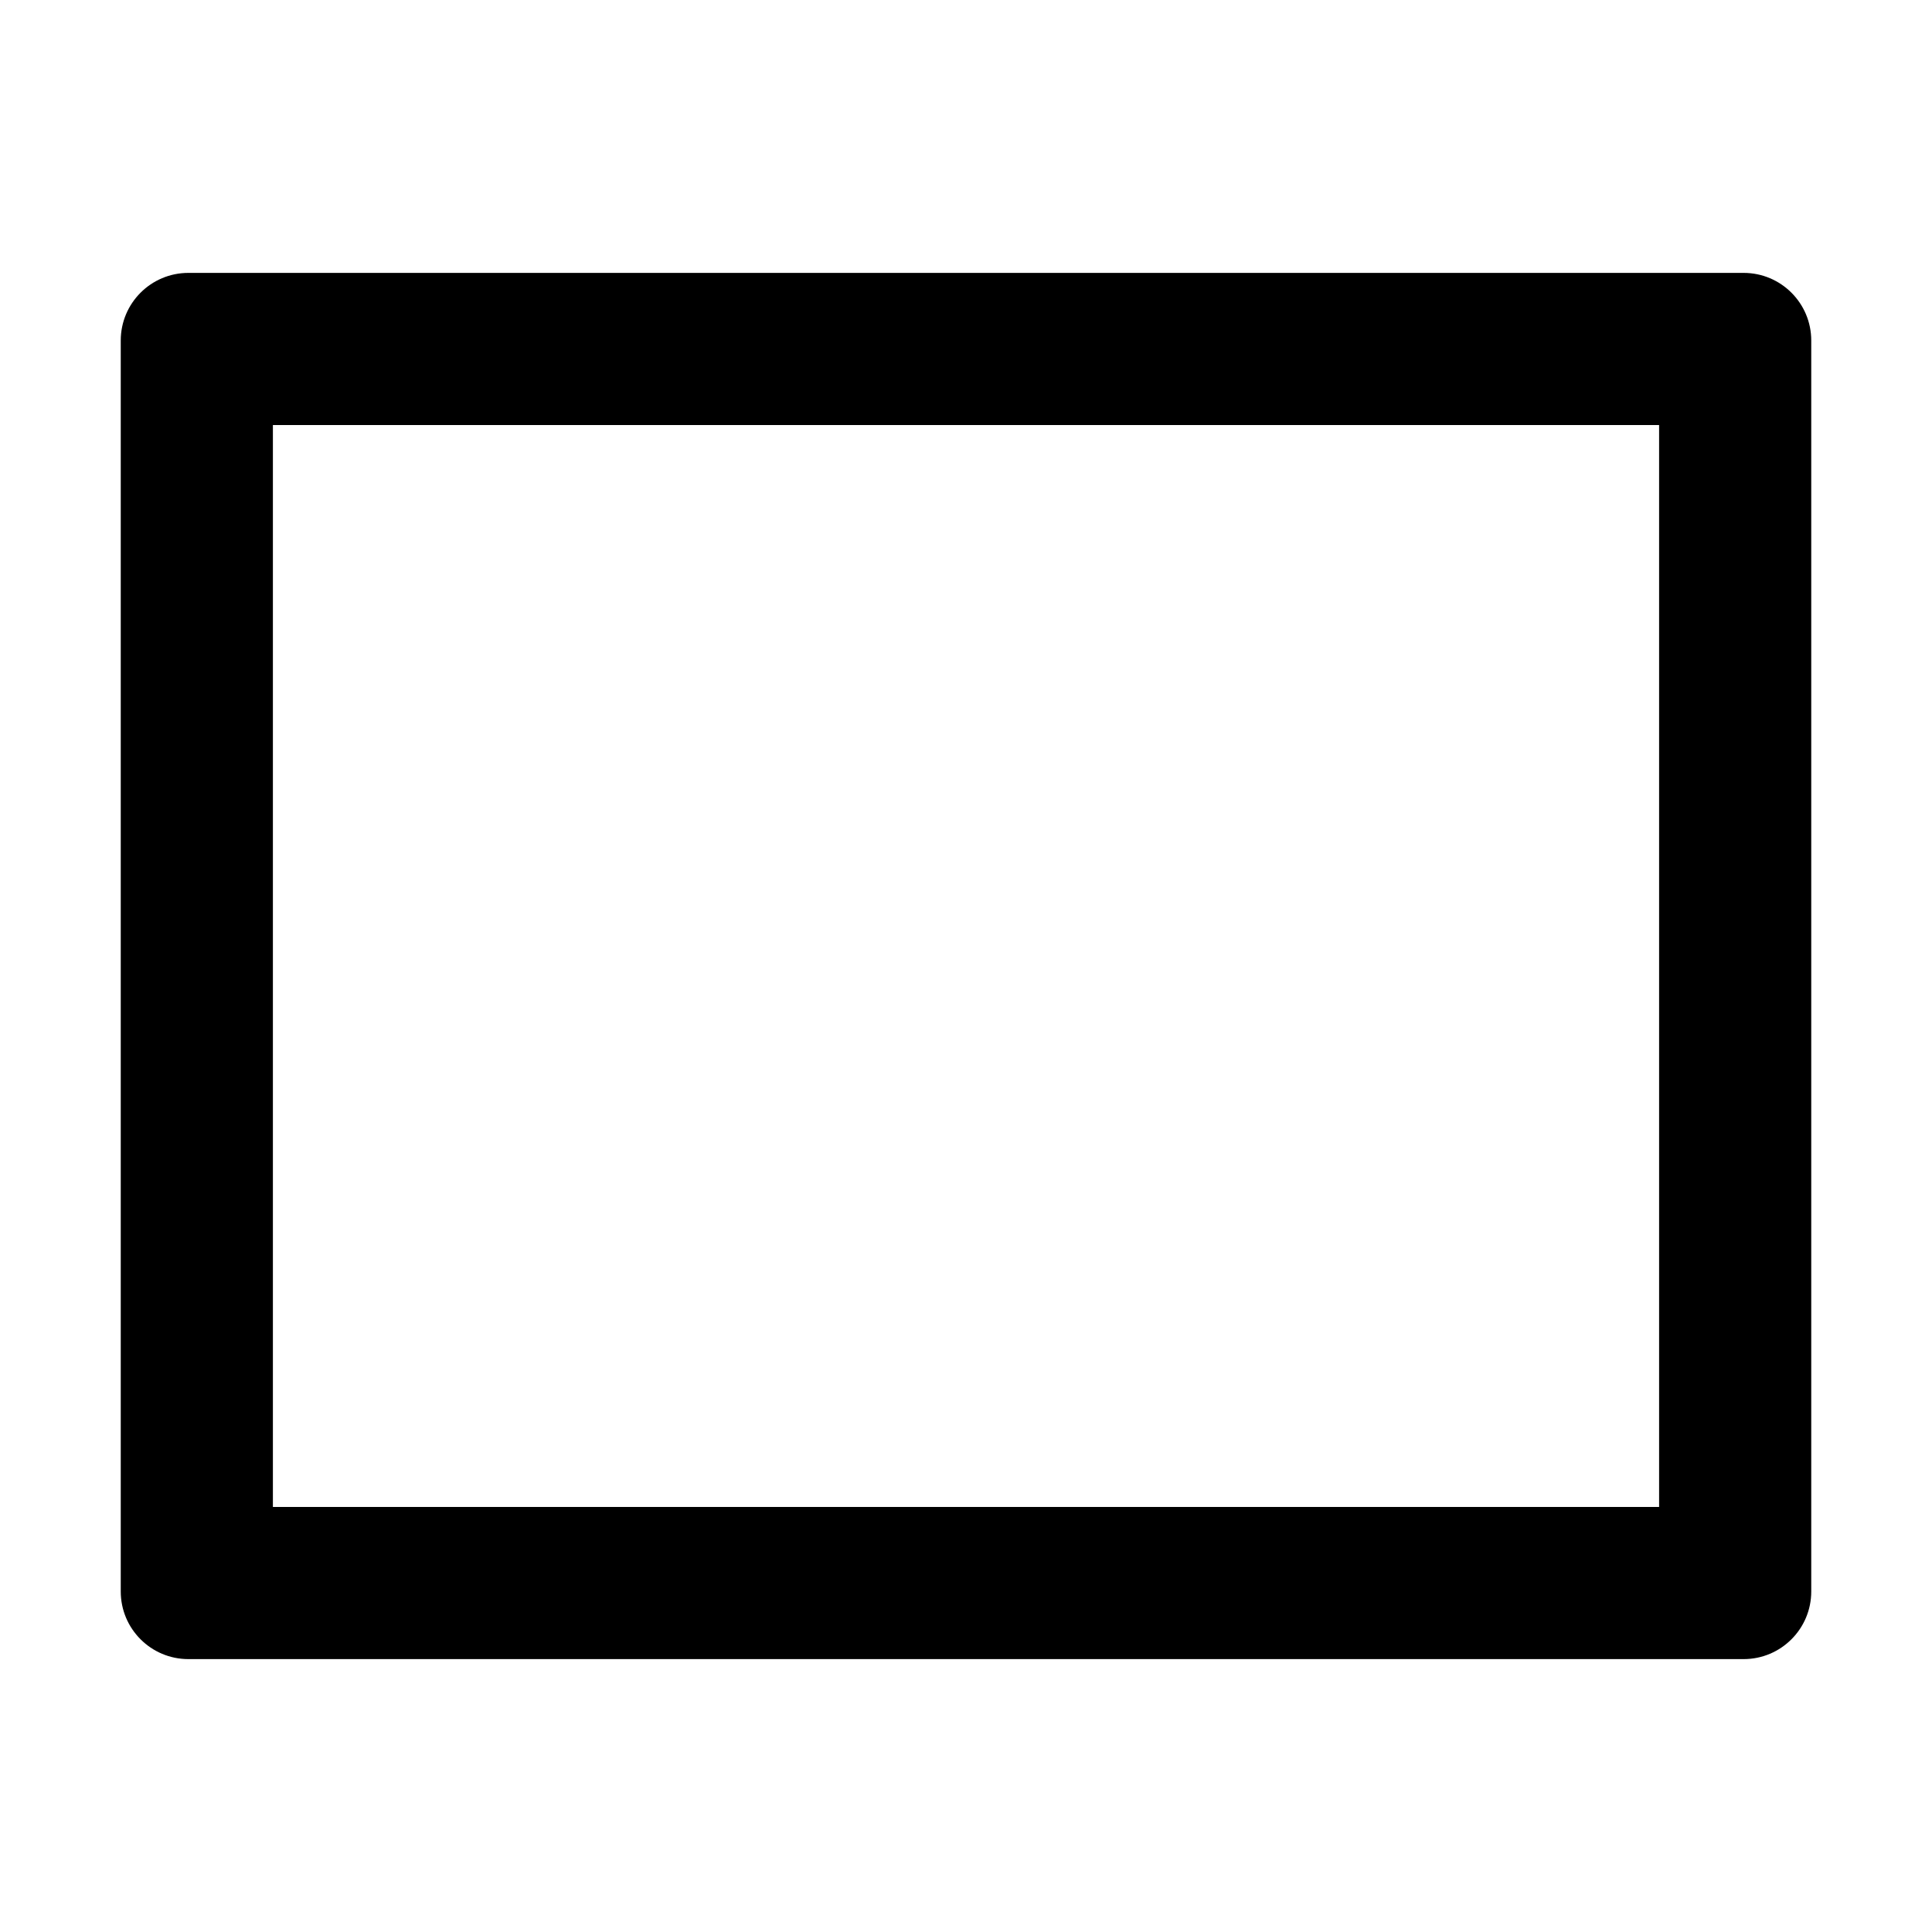
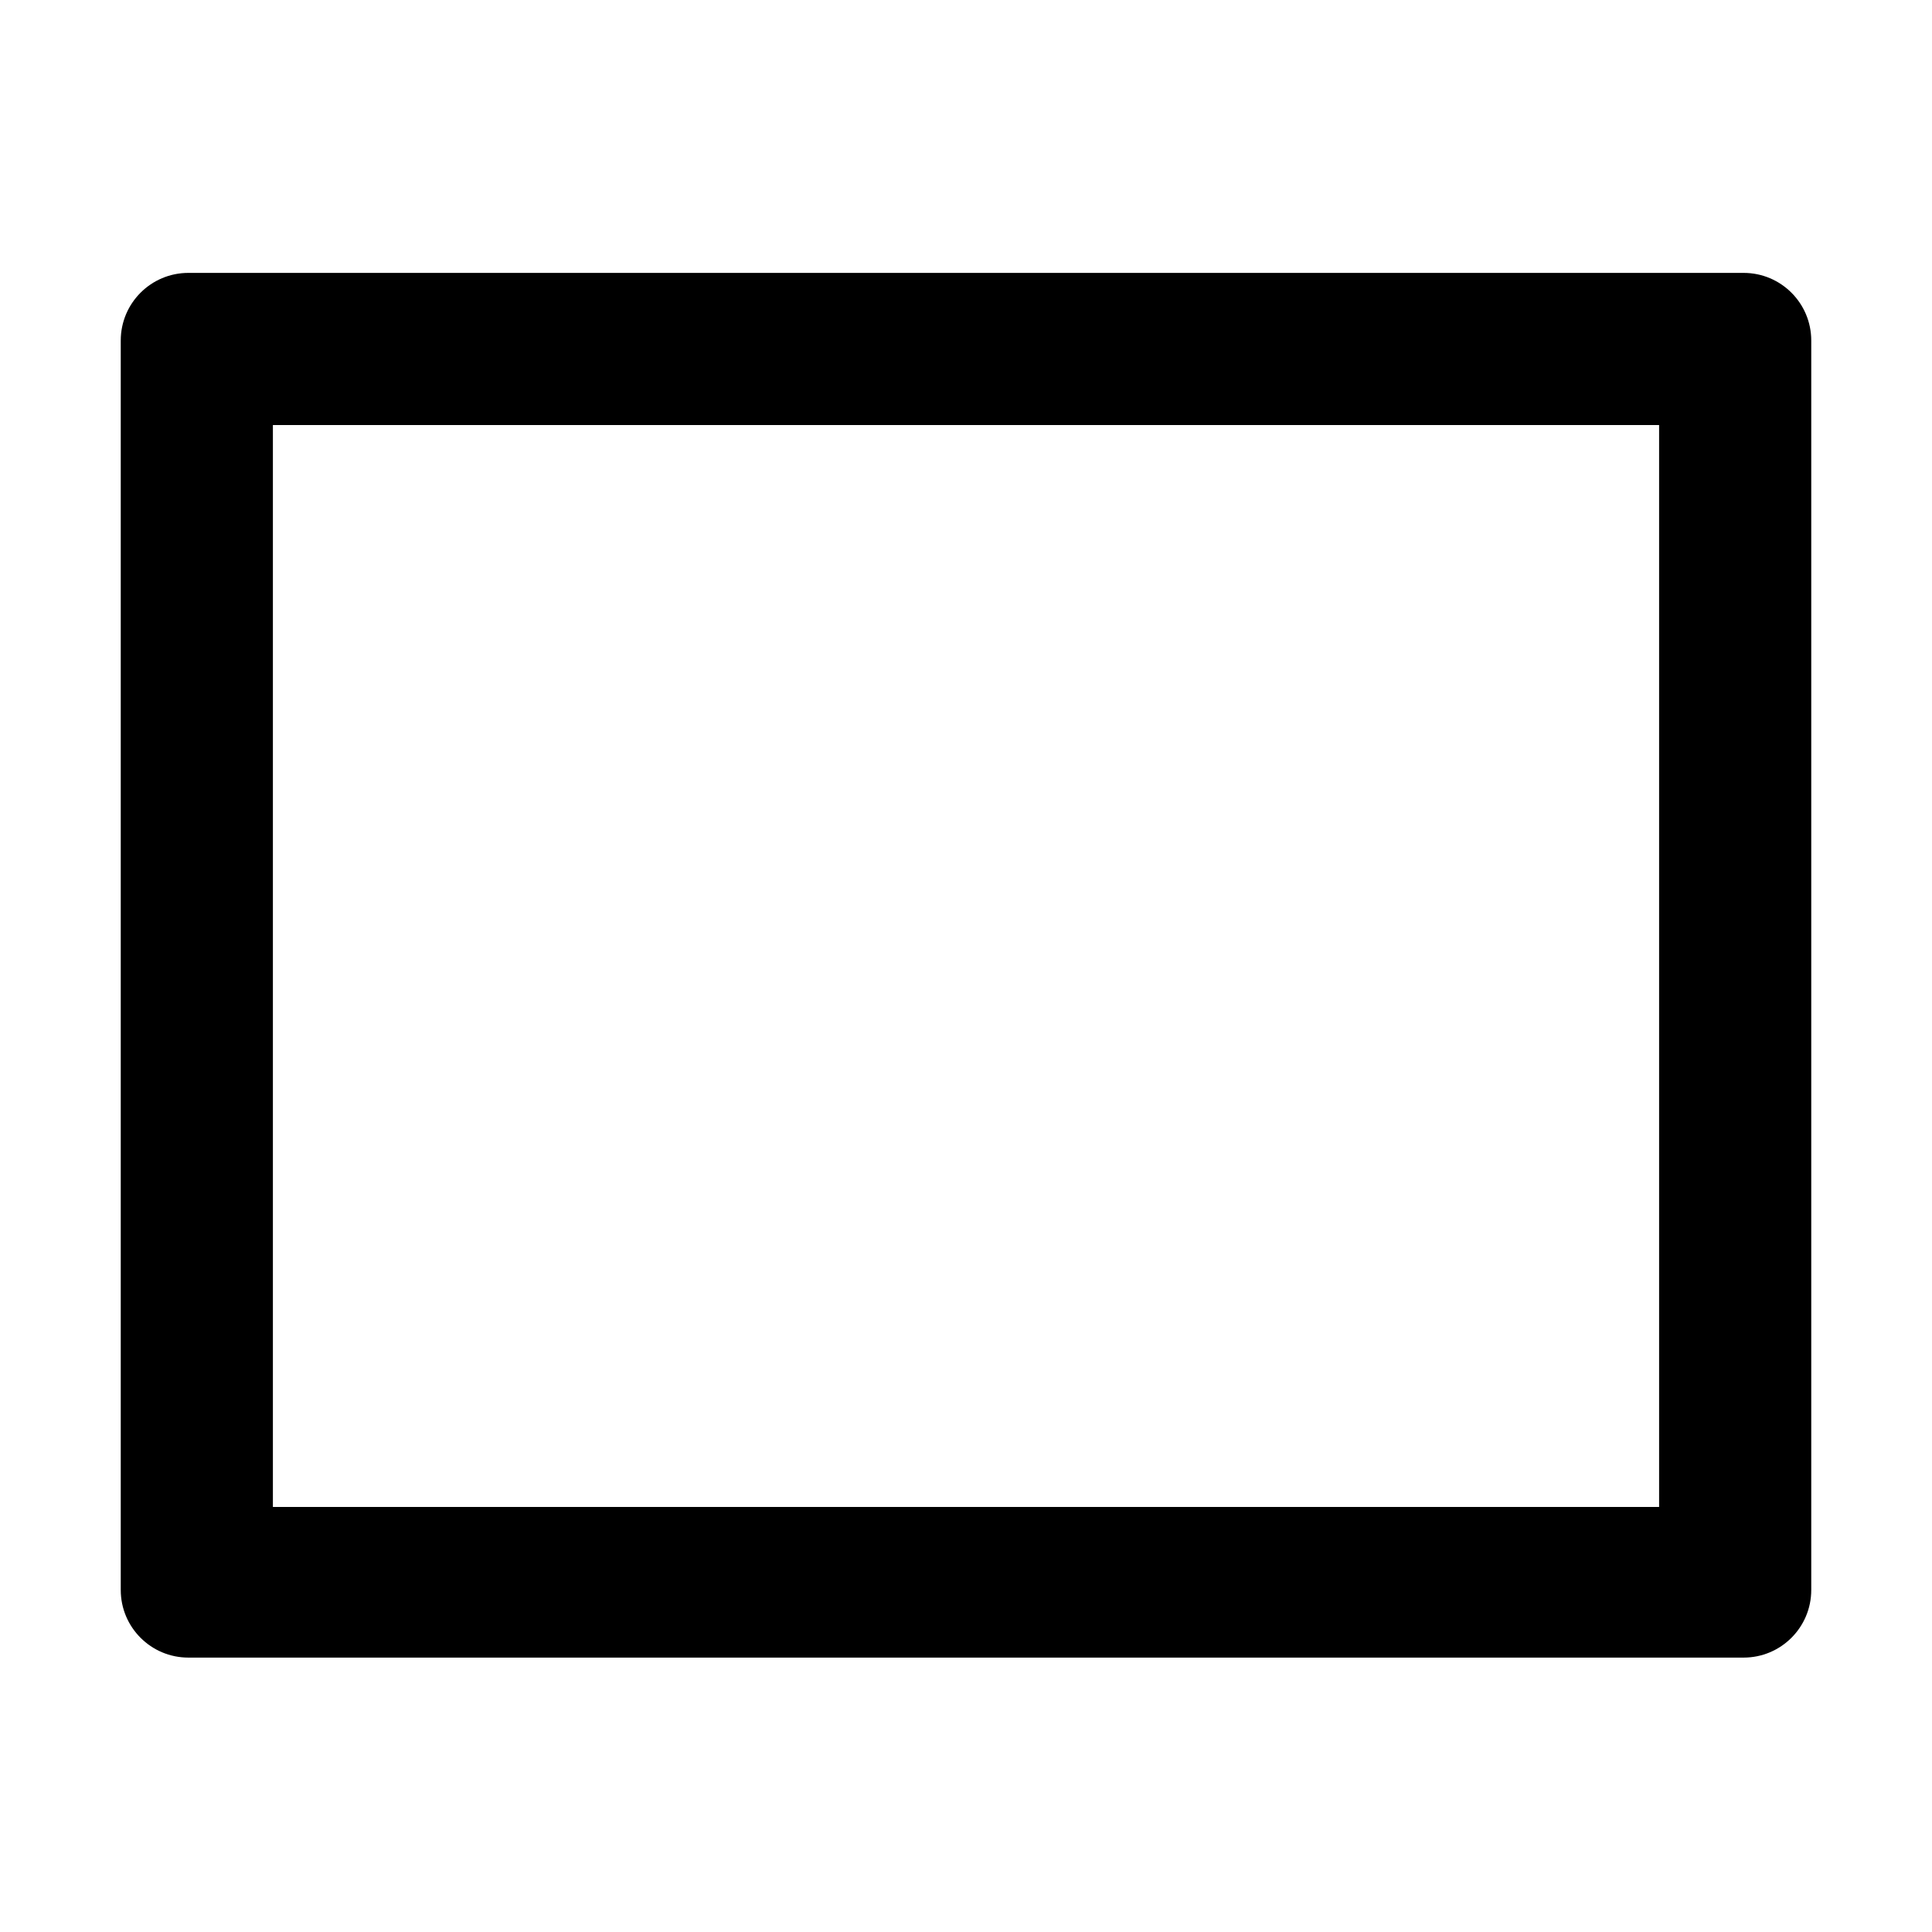
<svg xmlns="http://www.w3.org/2000/svg" viewBox="0 0 1024 1024" fill="currentColor">
-   <g transform="translate(-61.44 -61.44) scale(1.12)">
-     <path fill-rule="evenodd" d="M144 184h736a32 32 0 0 1 32 32v592a32 32 0 0 1-32 32H144a32 32 0 0 1-32-32V216a32 32 0 0 1 32-32Zm40 72v512h656V256Z" />
-   </g>
+   <path fill-rule="evenodd" d="M99.84 144.64h824.32a35.84 35.84 0 0 1 35.84 35.84v662.24a35.84 35.84 0 0 1-35.84 35.84H99.84a35.84 35.84 0 0 1-35.84-35.84V180.48a35.84 35.84 0 0 1 35.84-35.84Zm44.8 80.64v573.44h734.72V225.28Z" />
</svg>
